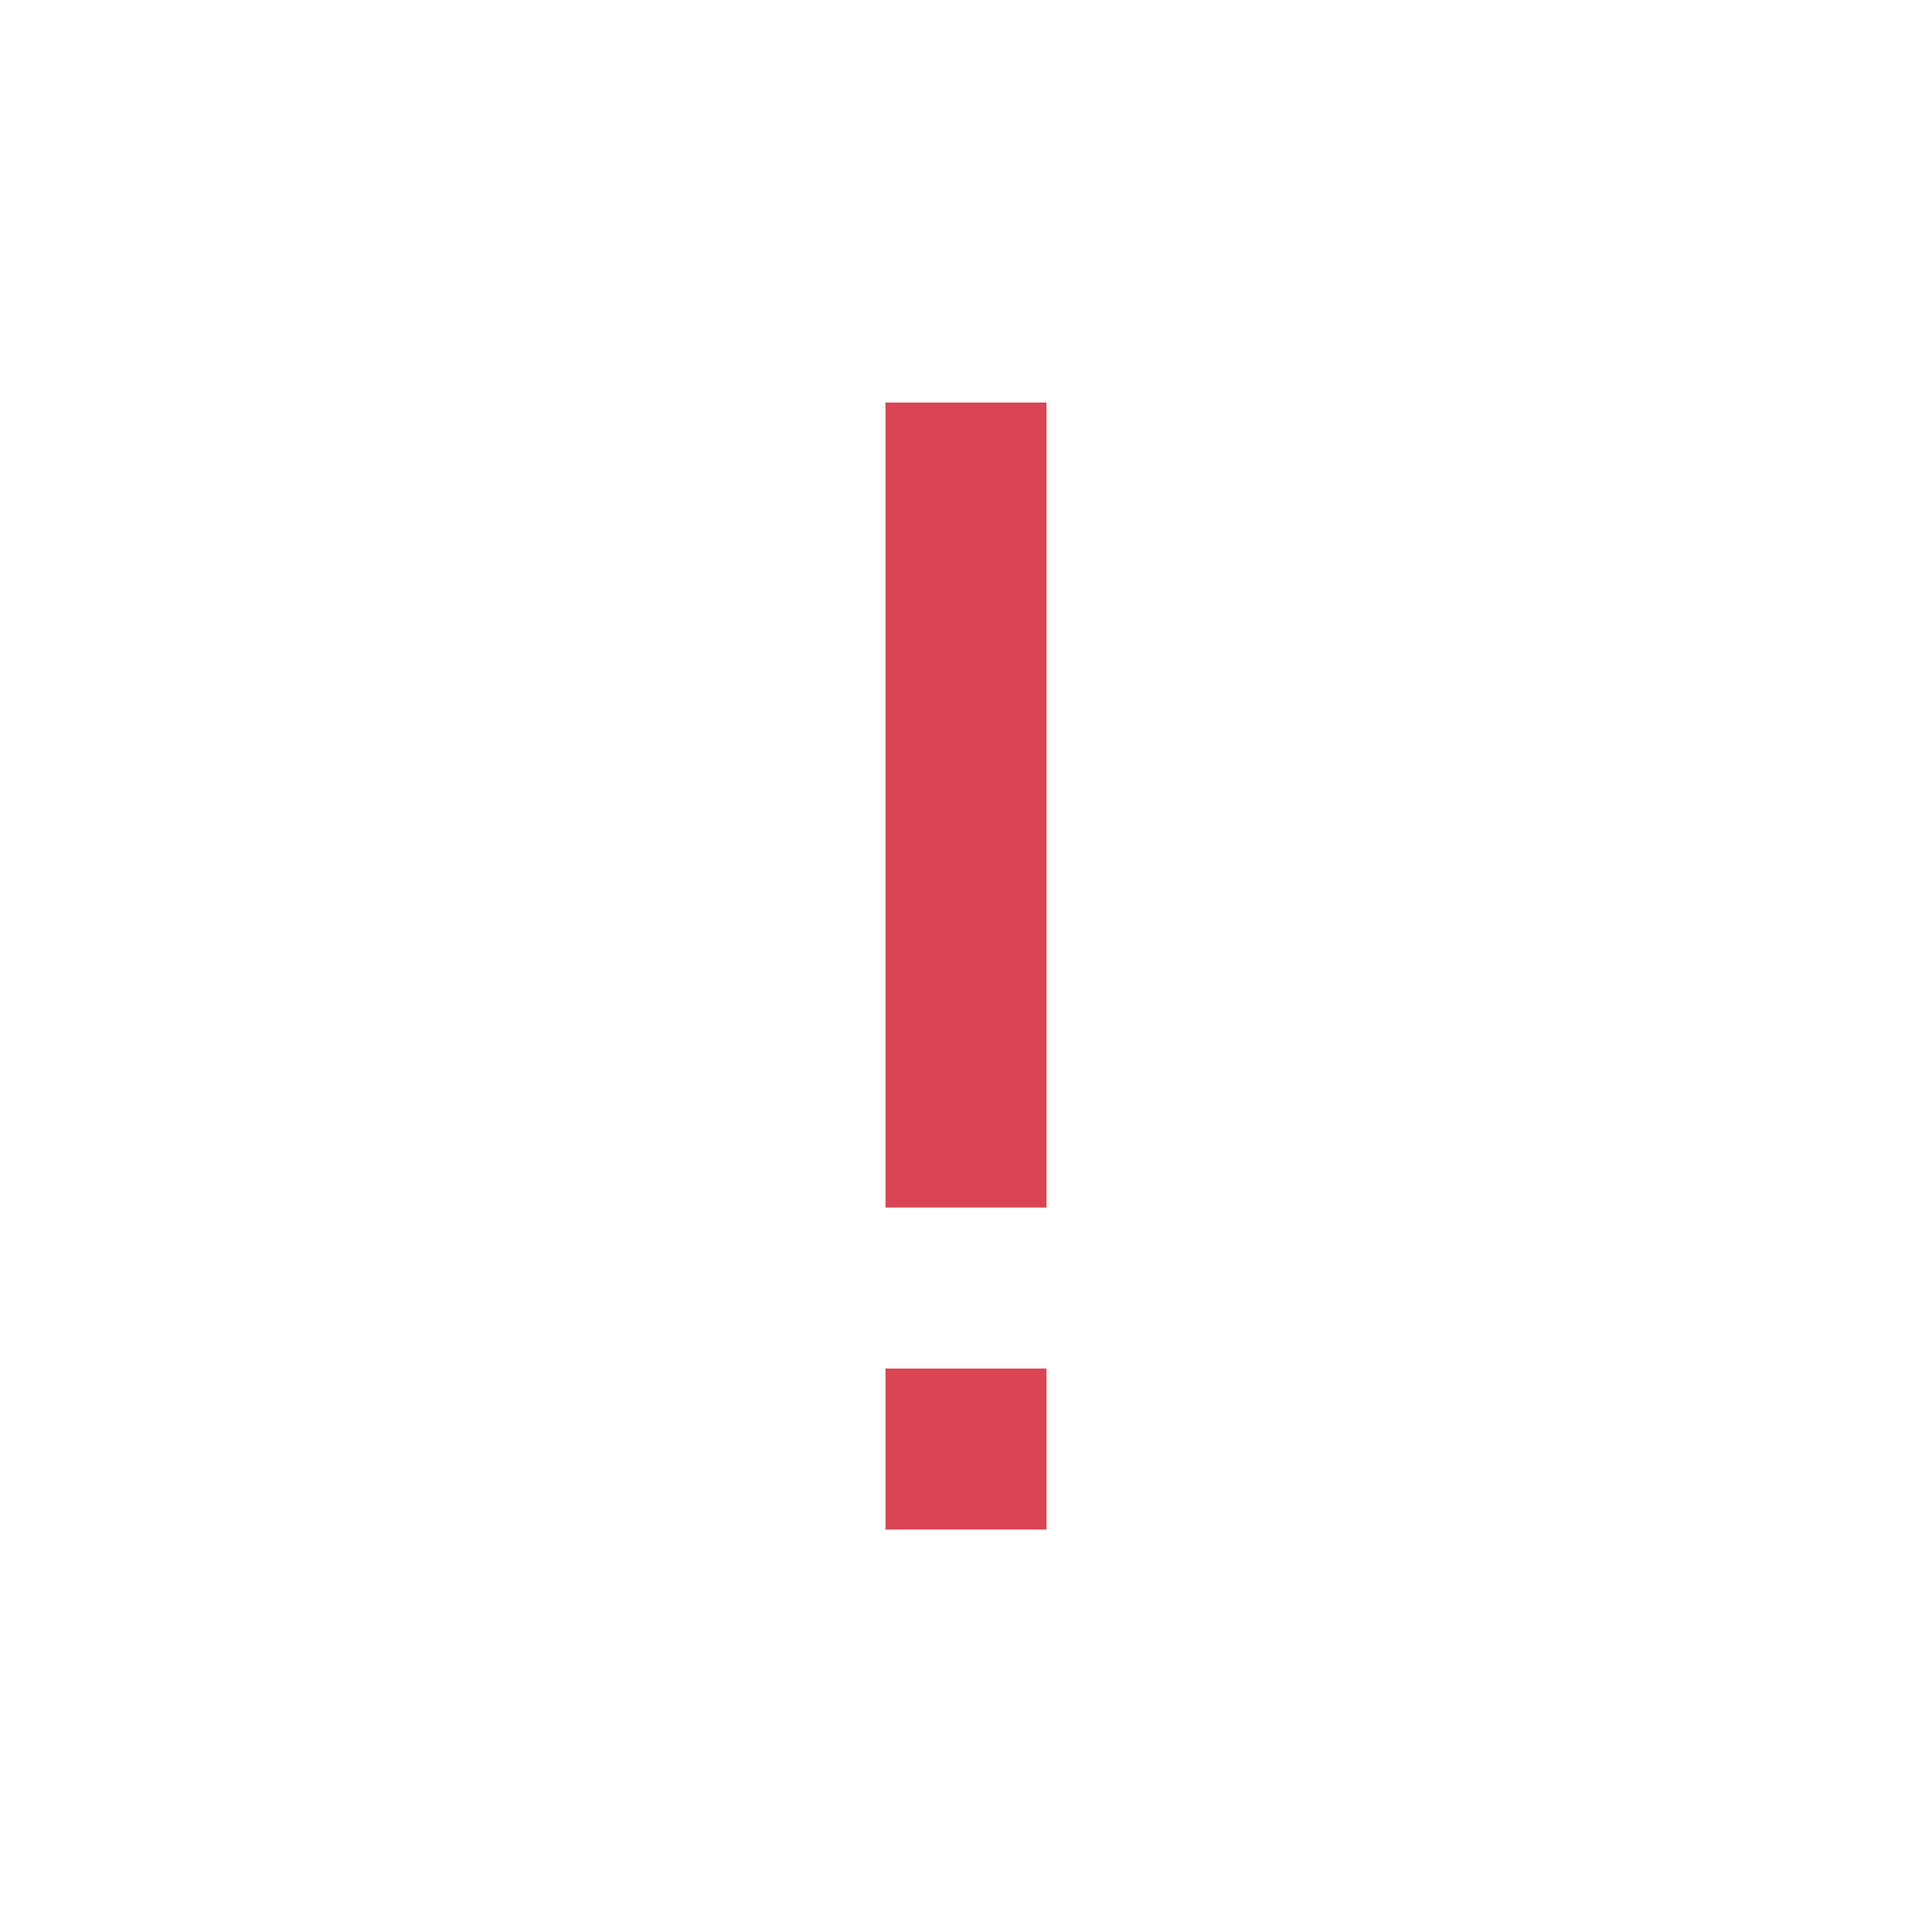
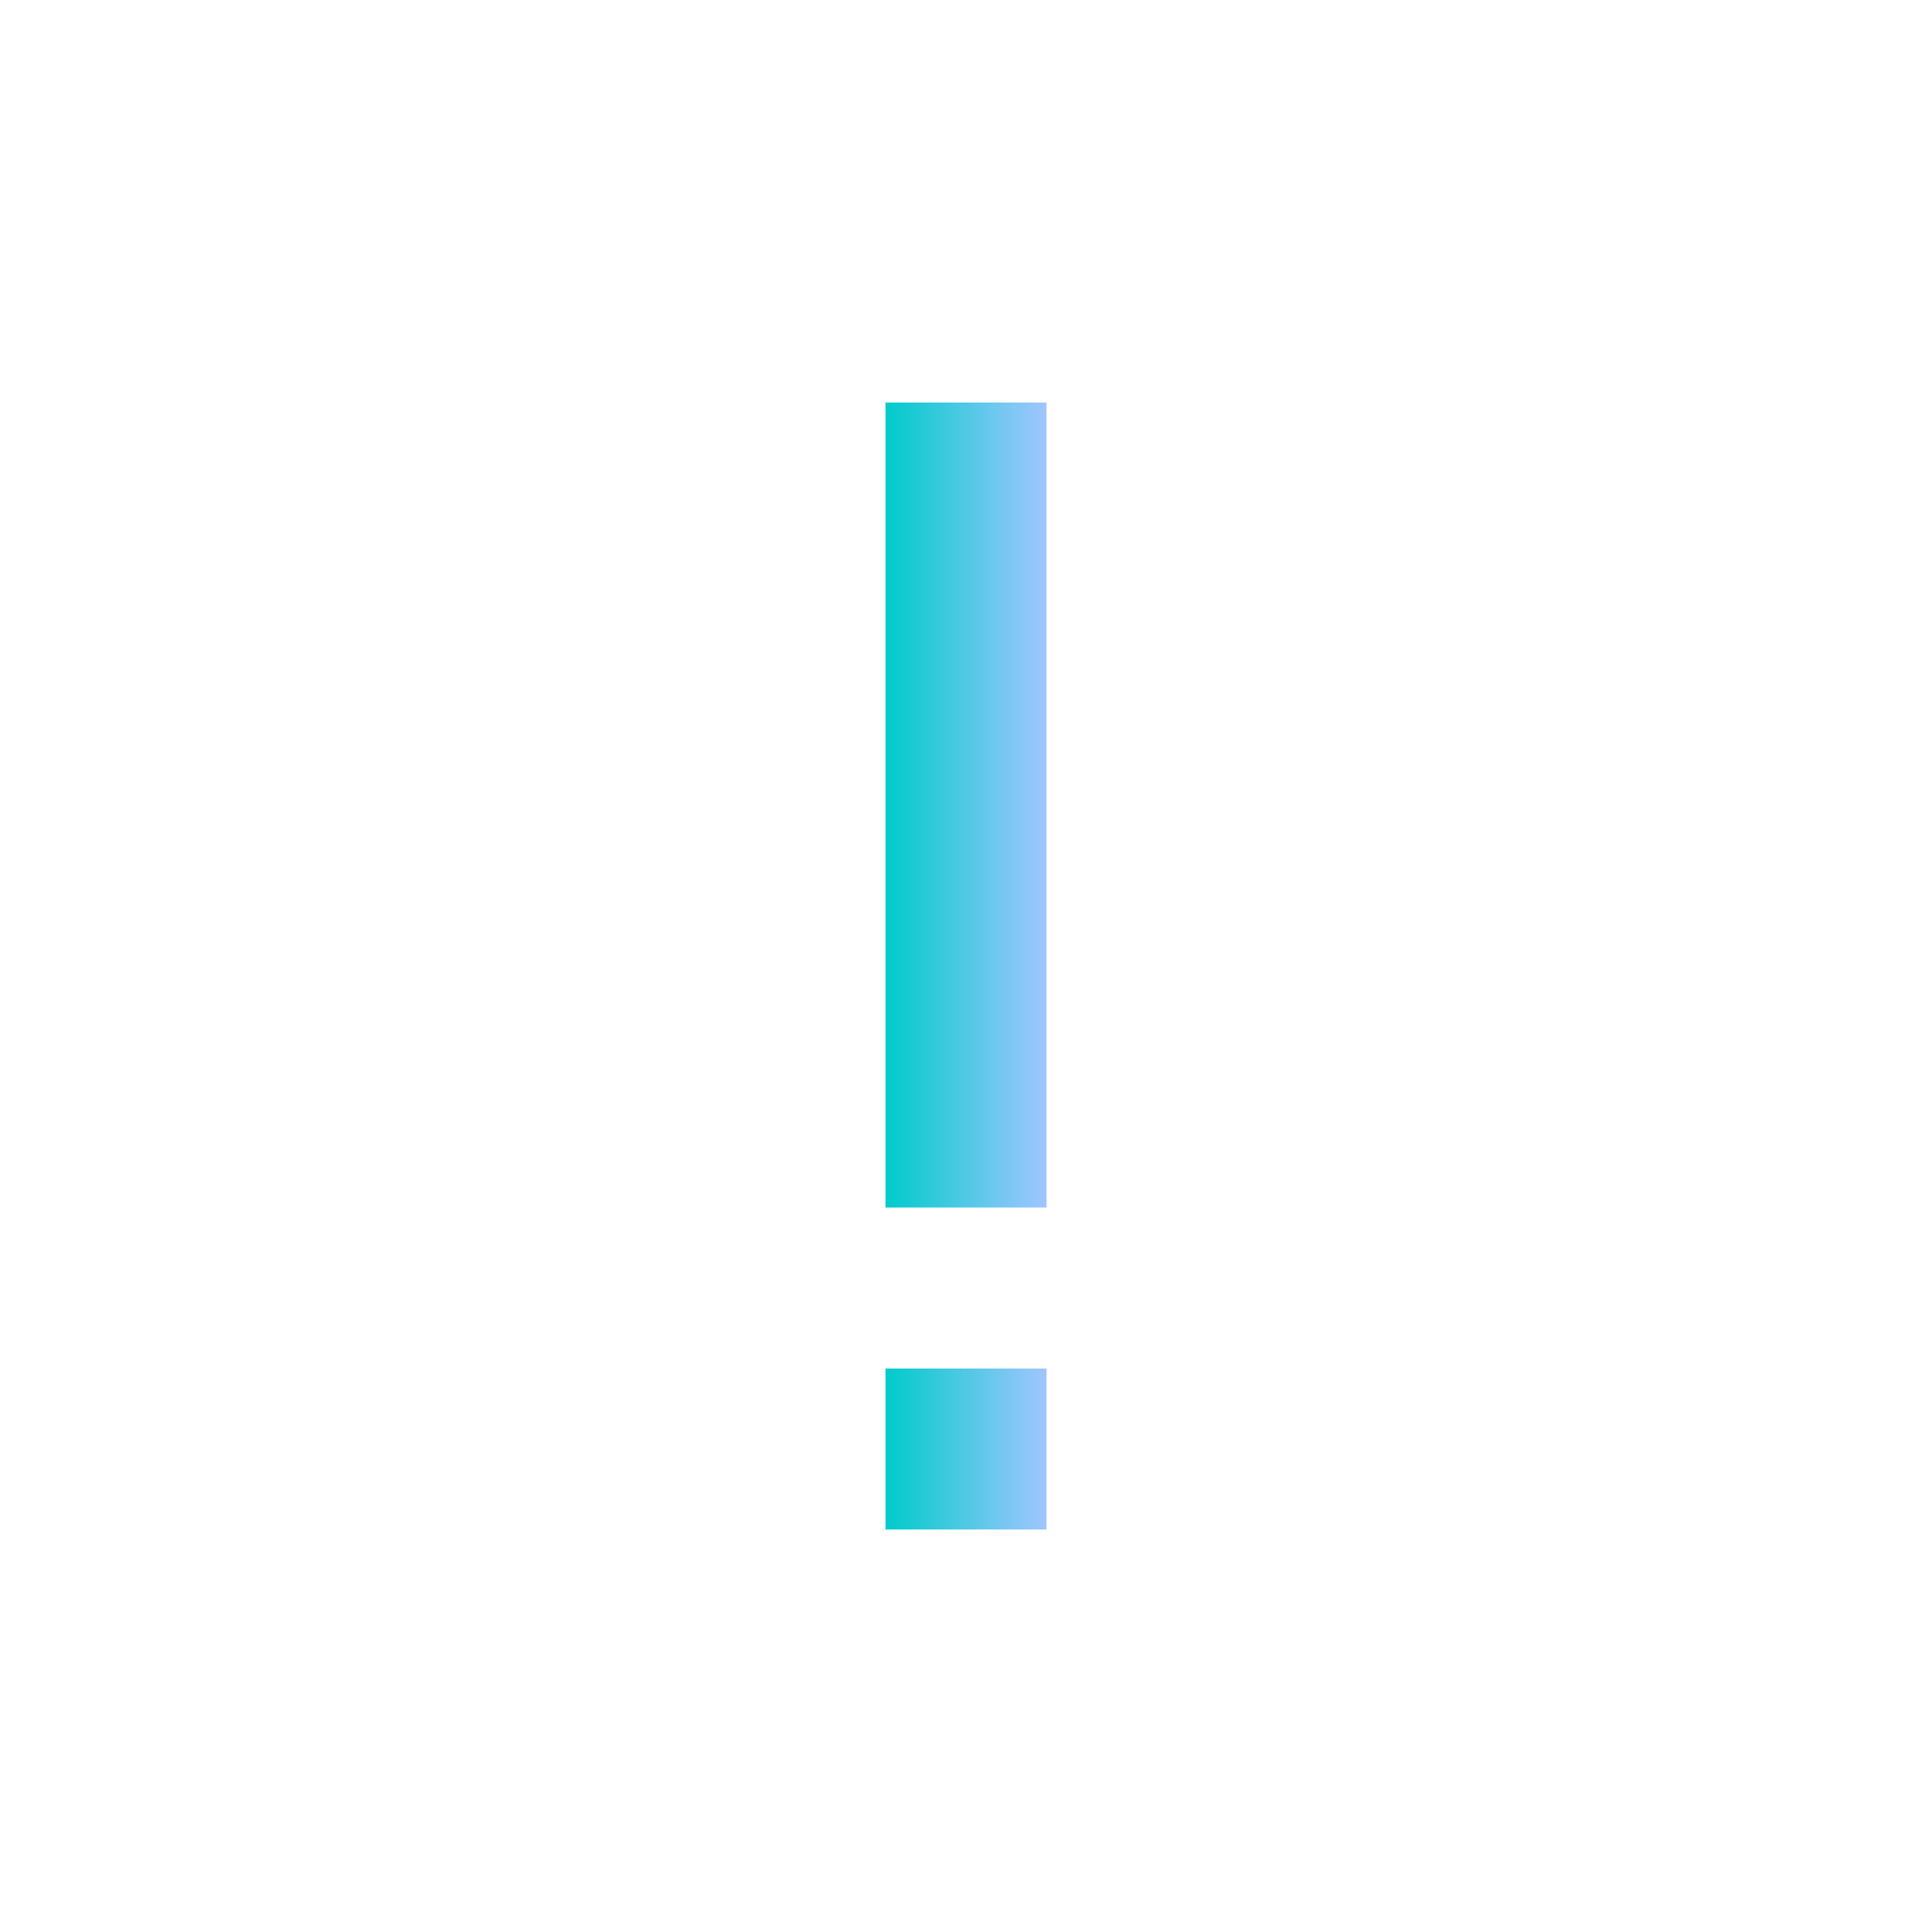
- <svg xmlns="http://www.w3.org/2000/svg" viewBox="0 0 24 24" width="24" height="24">
-   <g transform="translate(1,1)">
-     <g transform="translate(-421.7143,-525.7907)">
-       <path style="fill:#da4453" d="m 431.714,529.791 0,10 2,0 0,-10 z m 0,12 0,2 2,0 0,-2 z" />
+ <svg xmlns="http://www.w3.org/2000/svg" xmlns:xlink="http://www.w3.org/1999/xlink" viewBox="0 0 24 24" width="24" height="24" version="1.1" id="svg8">
+   <defs id="defs12">
+     <linearGradient id="linearGradient858">
+       <stop style="stop-color:#00cbcb;stop-opacity:1" offset="0" id="stop854" />
+       <stop style="stop-color:#a0c6ff;stop-opacity:1" offset="1" id="stop856" />
+     </linearGradient>
+     <linearGradient xlink:href="#linearGradient858" id="linearGradient860" x1="431.714" y1="536.791" x2="433.714" y2="536.791" gradientUnits="userSpaceOnUse" />
+   </defs>
+   <g transform="translate(1,1)" id="g6">
+     <g transform="translate(-421.7143,-525.7907)" id="g4">
+       <path style="fill:url(#linearGradient860);fill-opacity:1" d="m 431.714,529.791 v 10 h 2 v -10 z m 0,12 v 2 h 2 v -2 z" id="path2" />
    </g>
  </g>
</svg>
